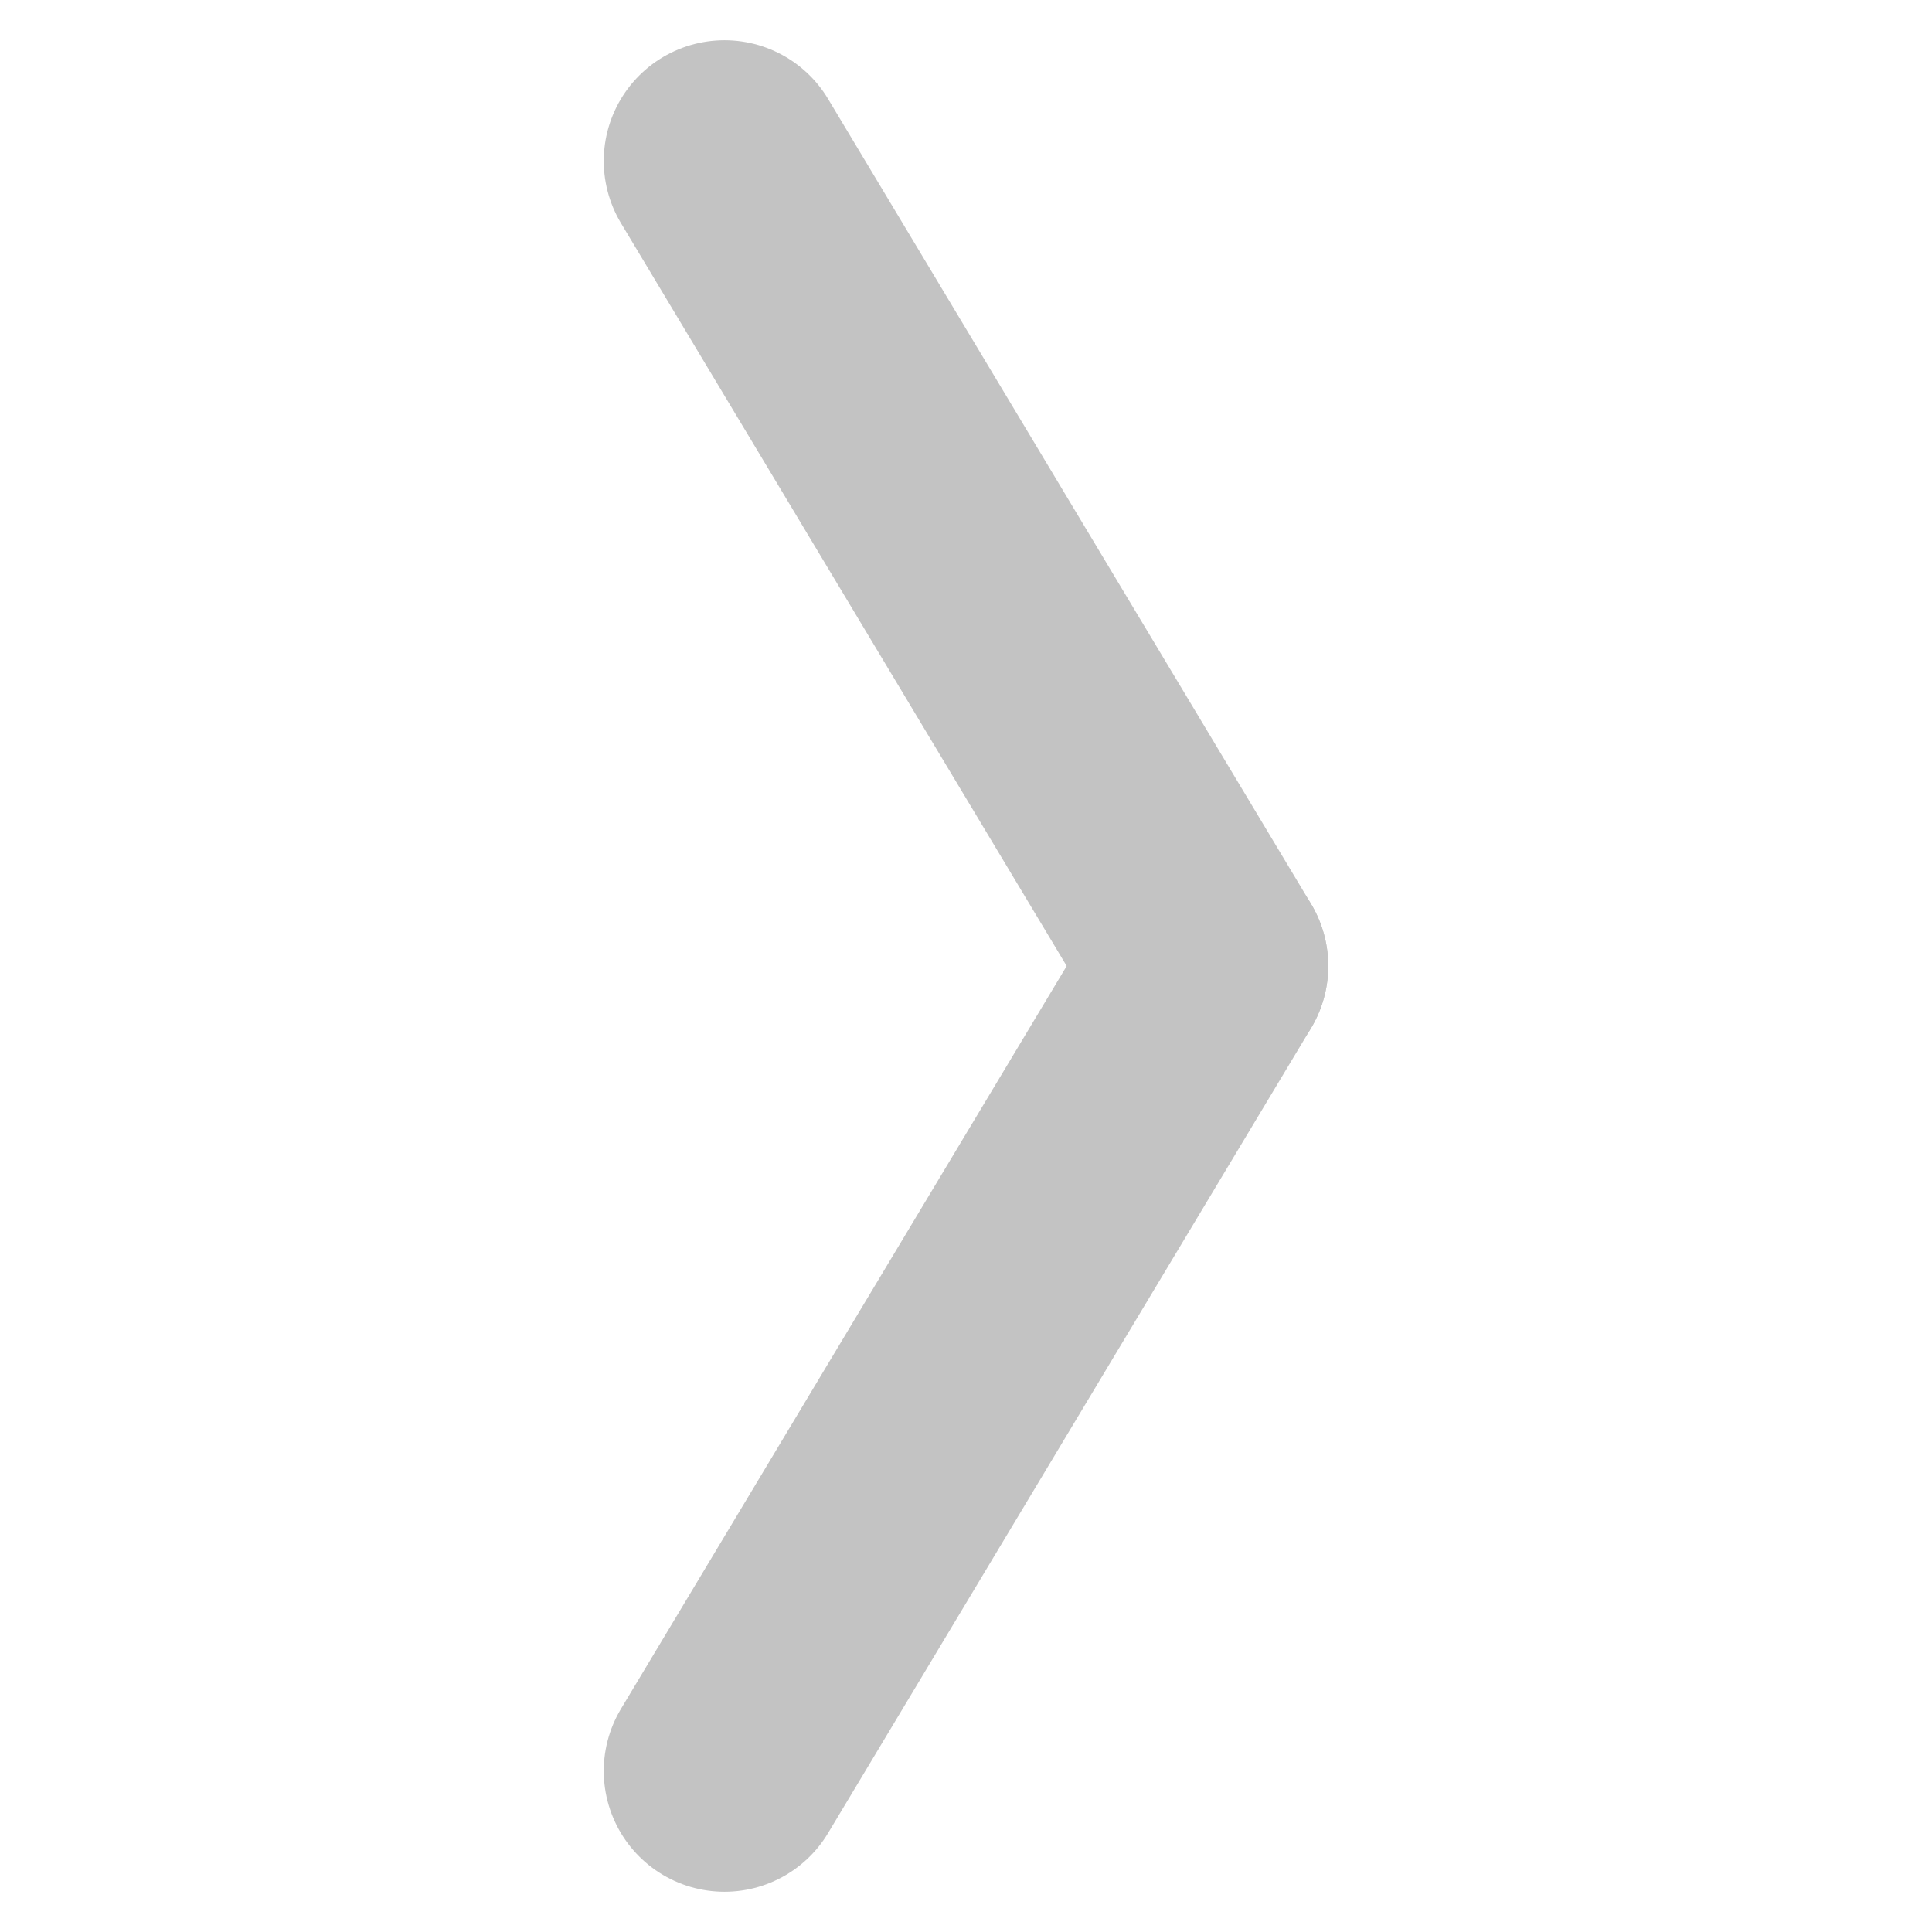
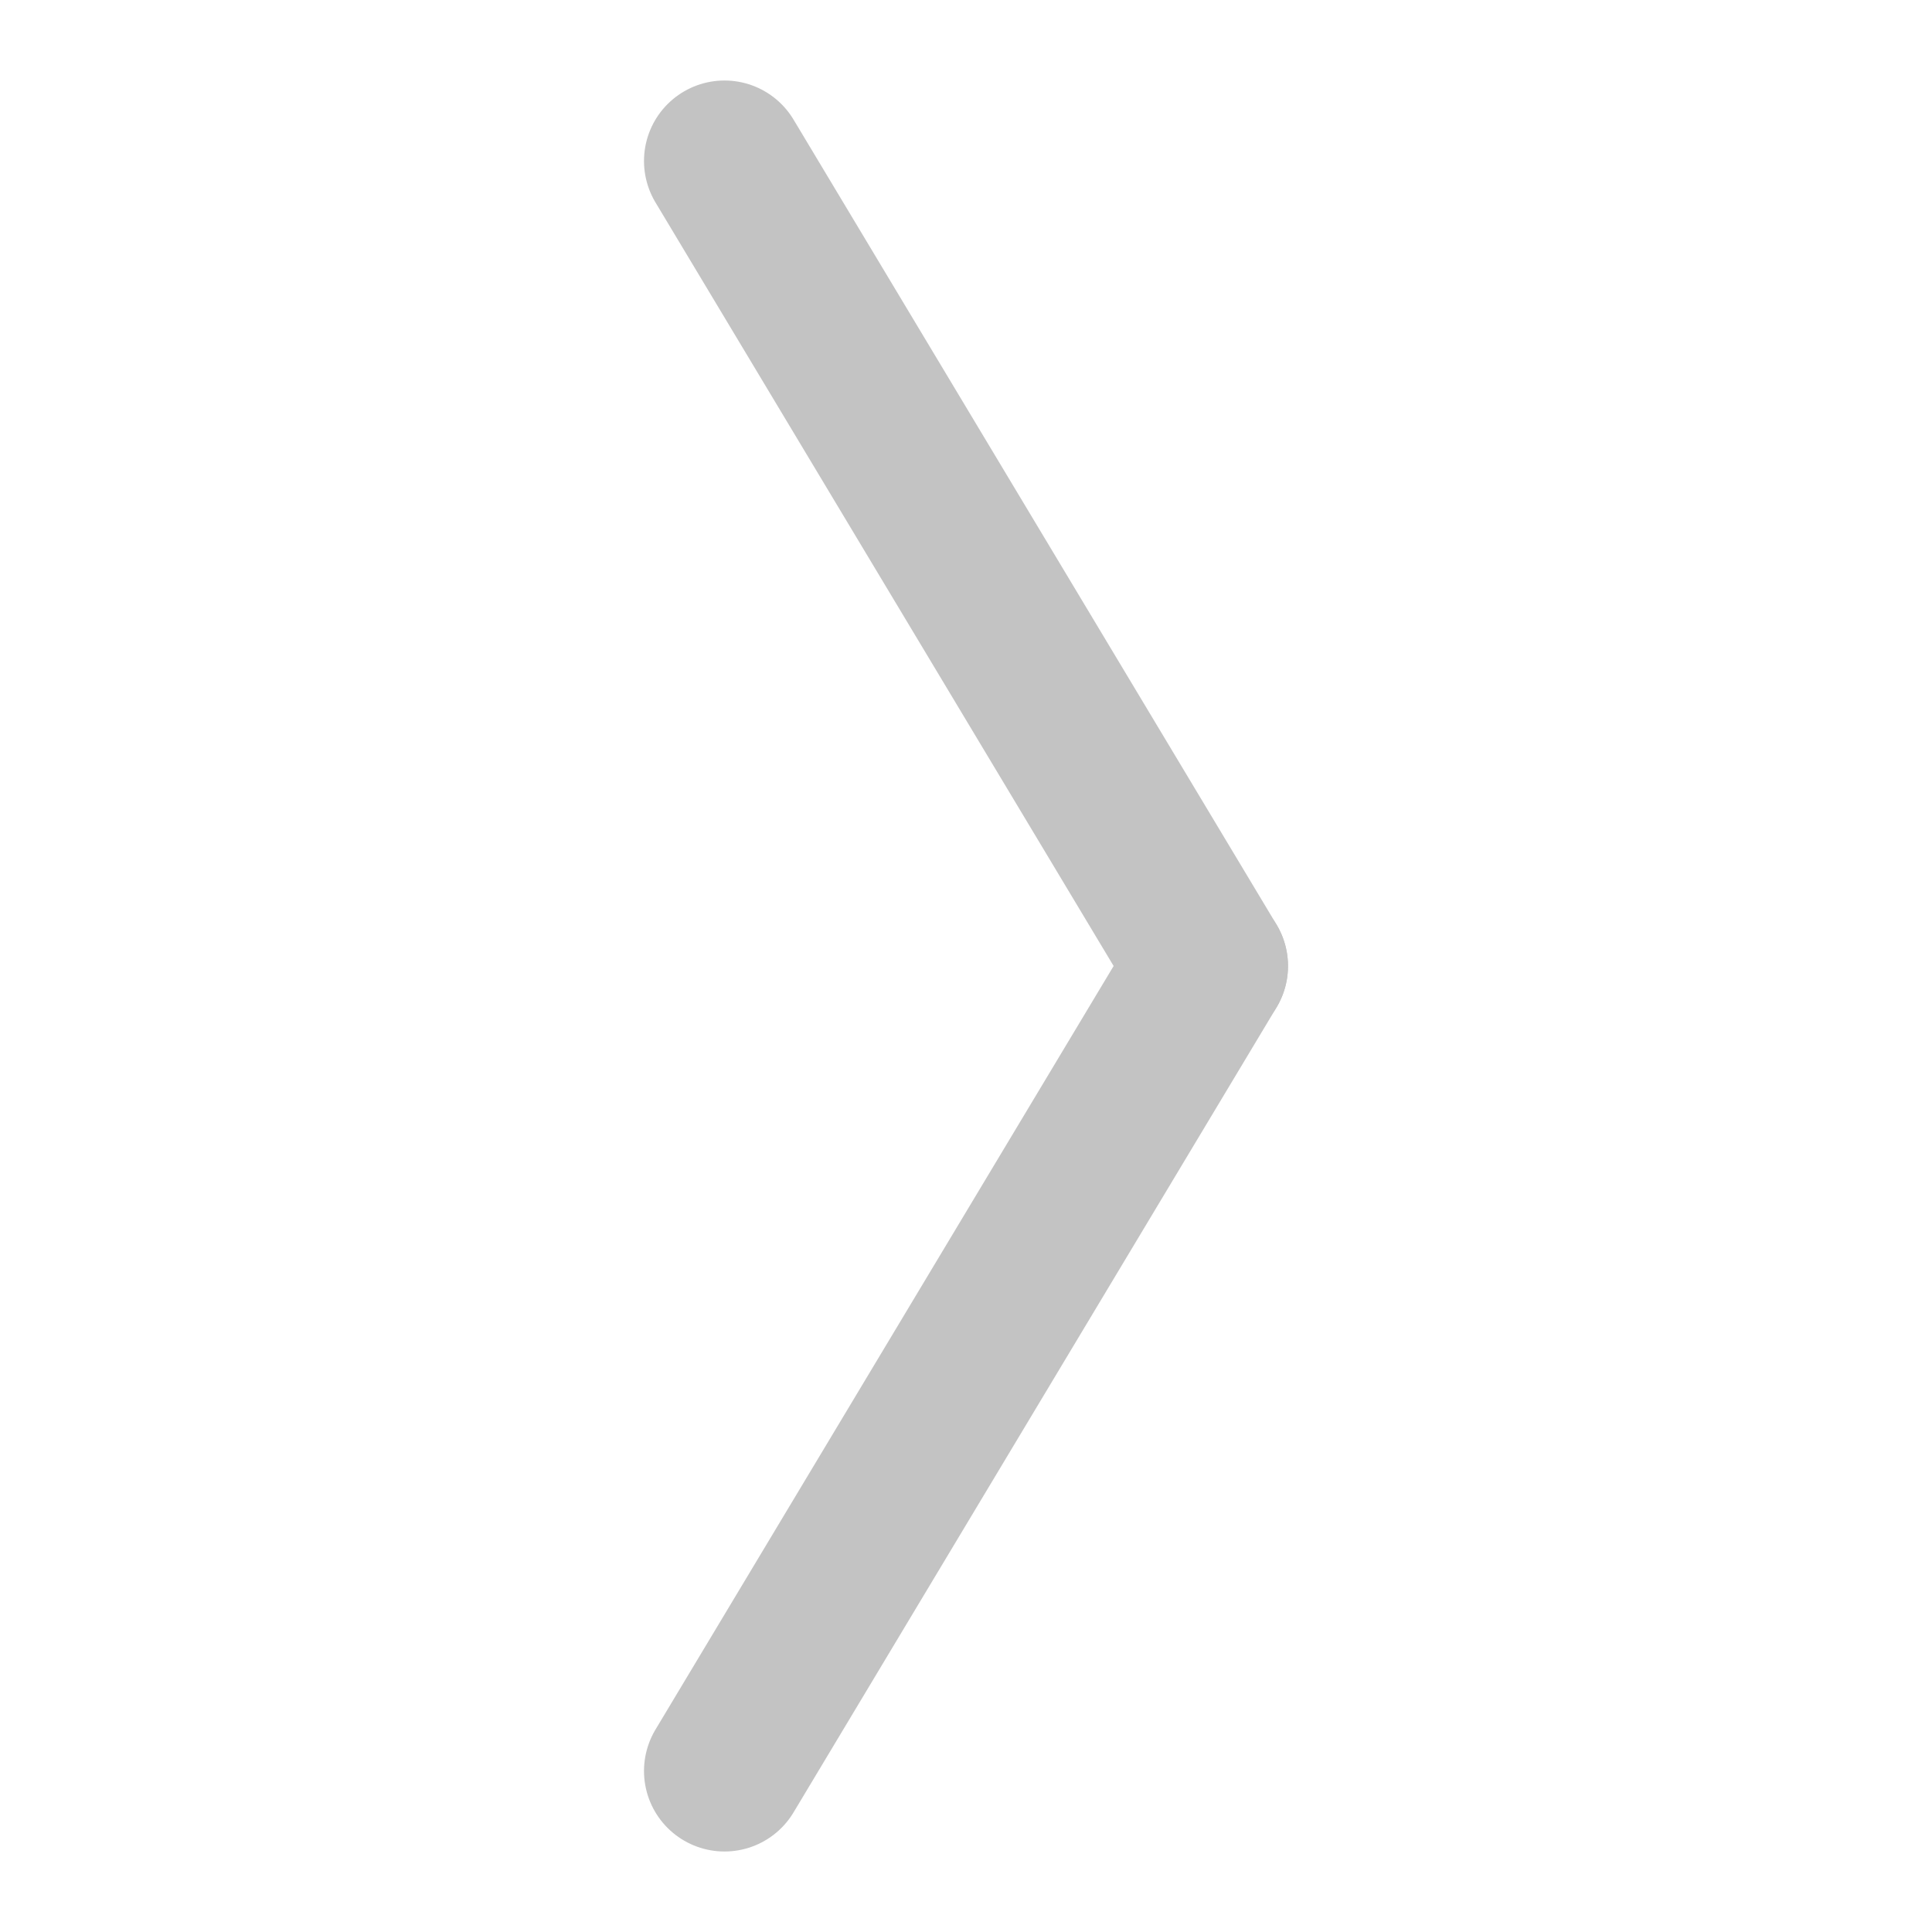
- <svg xmlns="http://www.w3.org/2000/svg" width="50" height="50" viewBox="0 0 24 24" fill="none" stroke="#c3c3c3" stroke-width="3" stroke-linecap="round" stroke-linejoin="round">
+ <svg xmlns="http://www.w3.org/2000/svg" width="50" height="50" viewBox="0 0 24 24" fill="none" stroke="#c3c3c3" stroke-width="2" stroke-linecap="round" stroke-linejoin="round">
  <line x1="9" y1="2" x2="15" y2="12" />
  <line x1="9" y1="22" x2="15" y2="12" />
</svg>
